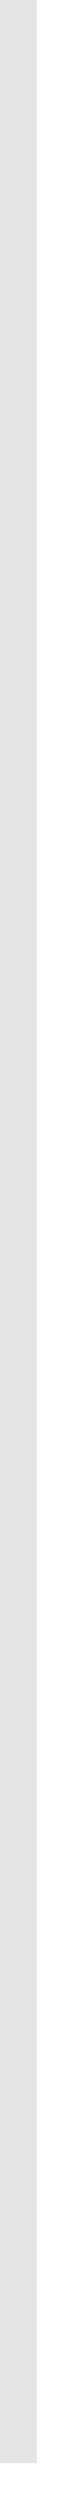
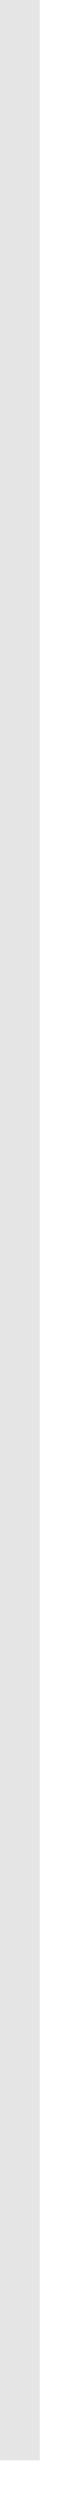
- <svg xmlns="http://www.w3.org/2000/svg" version="1.1" width="2px" height="68px">
-   <g transform="matrix(1 0 0 1 -1794 0 )">
-     <path d="M 1794.5 0  L 1794.5 67  " stroke-width="1" stroke="#e5e5e5" fill="none" />
+ <svg xmlns="http://www.w3.org/2000/svg" version="1.1" width="2px" height="63px">
+   <g transform="matrix(1 0 0 1 -1380 -66 )">
+     <path d="M 1380.5 66  L 1380.5 128  " stroke-width="1" stroke="#e5e5e5" fill="none" />
  </g>
</svg>
